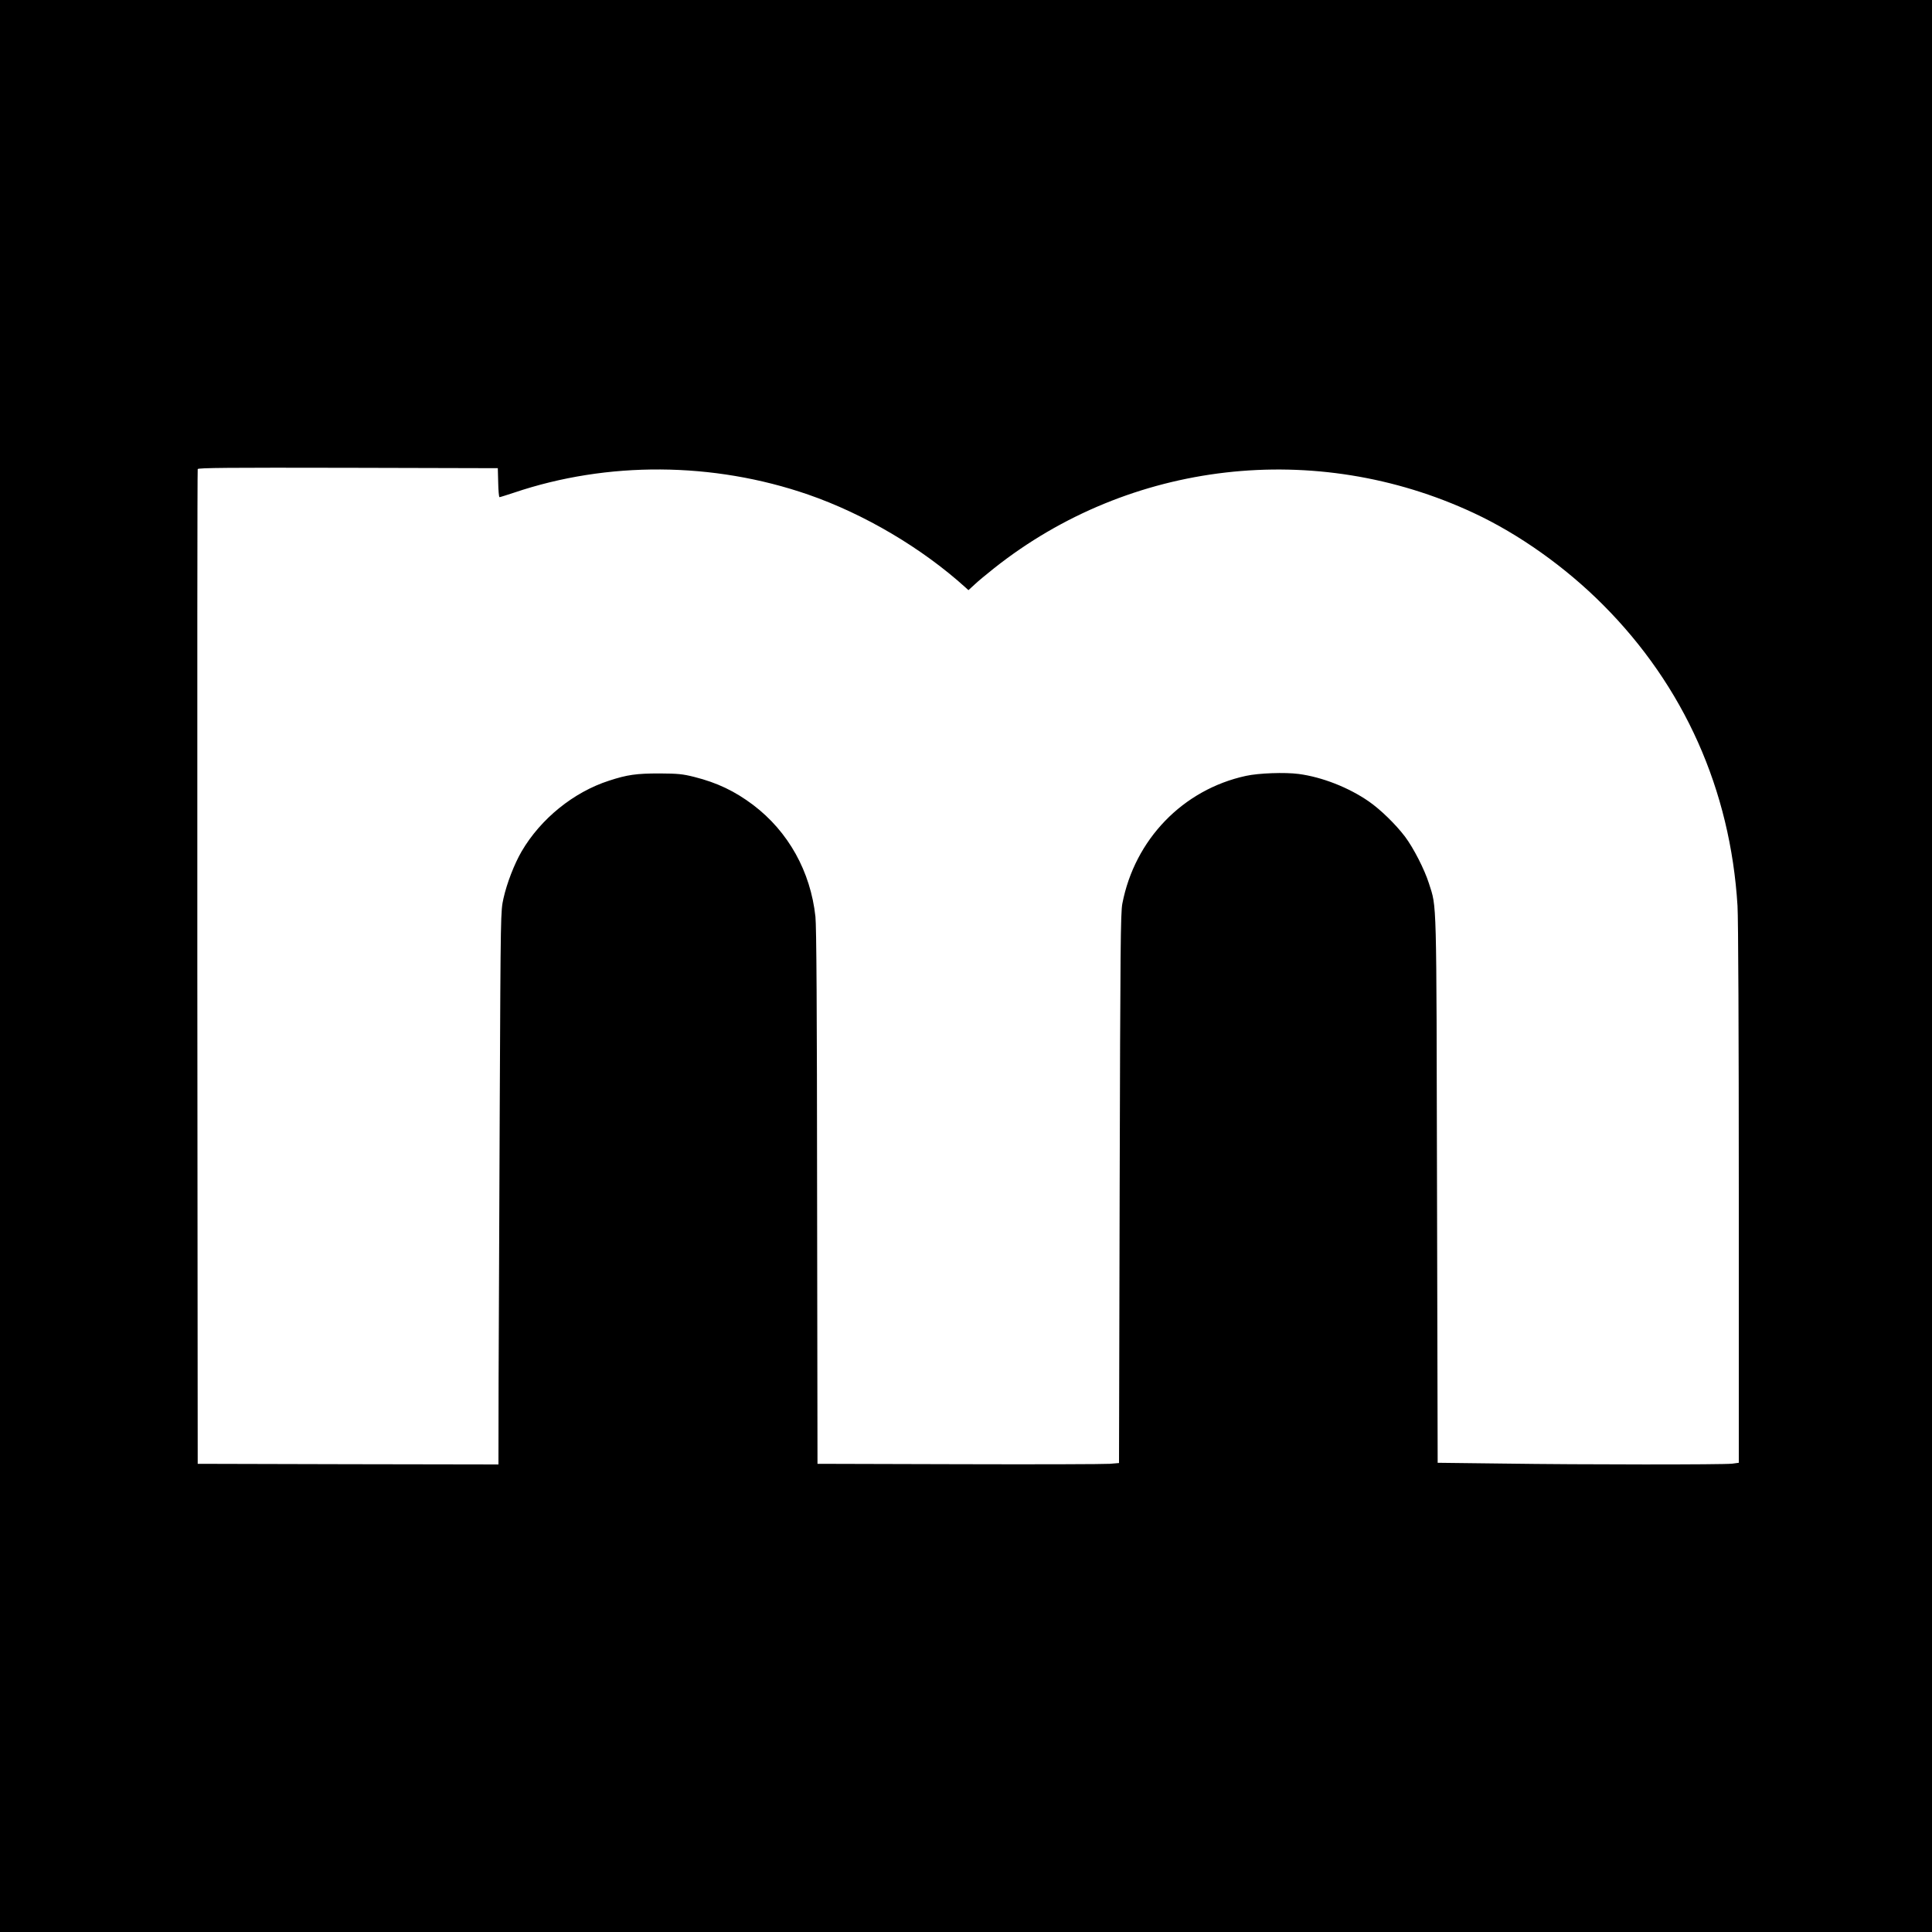
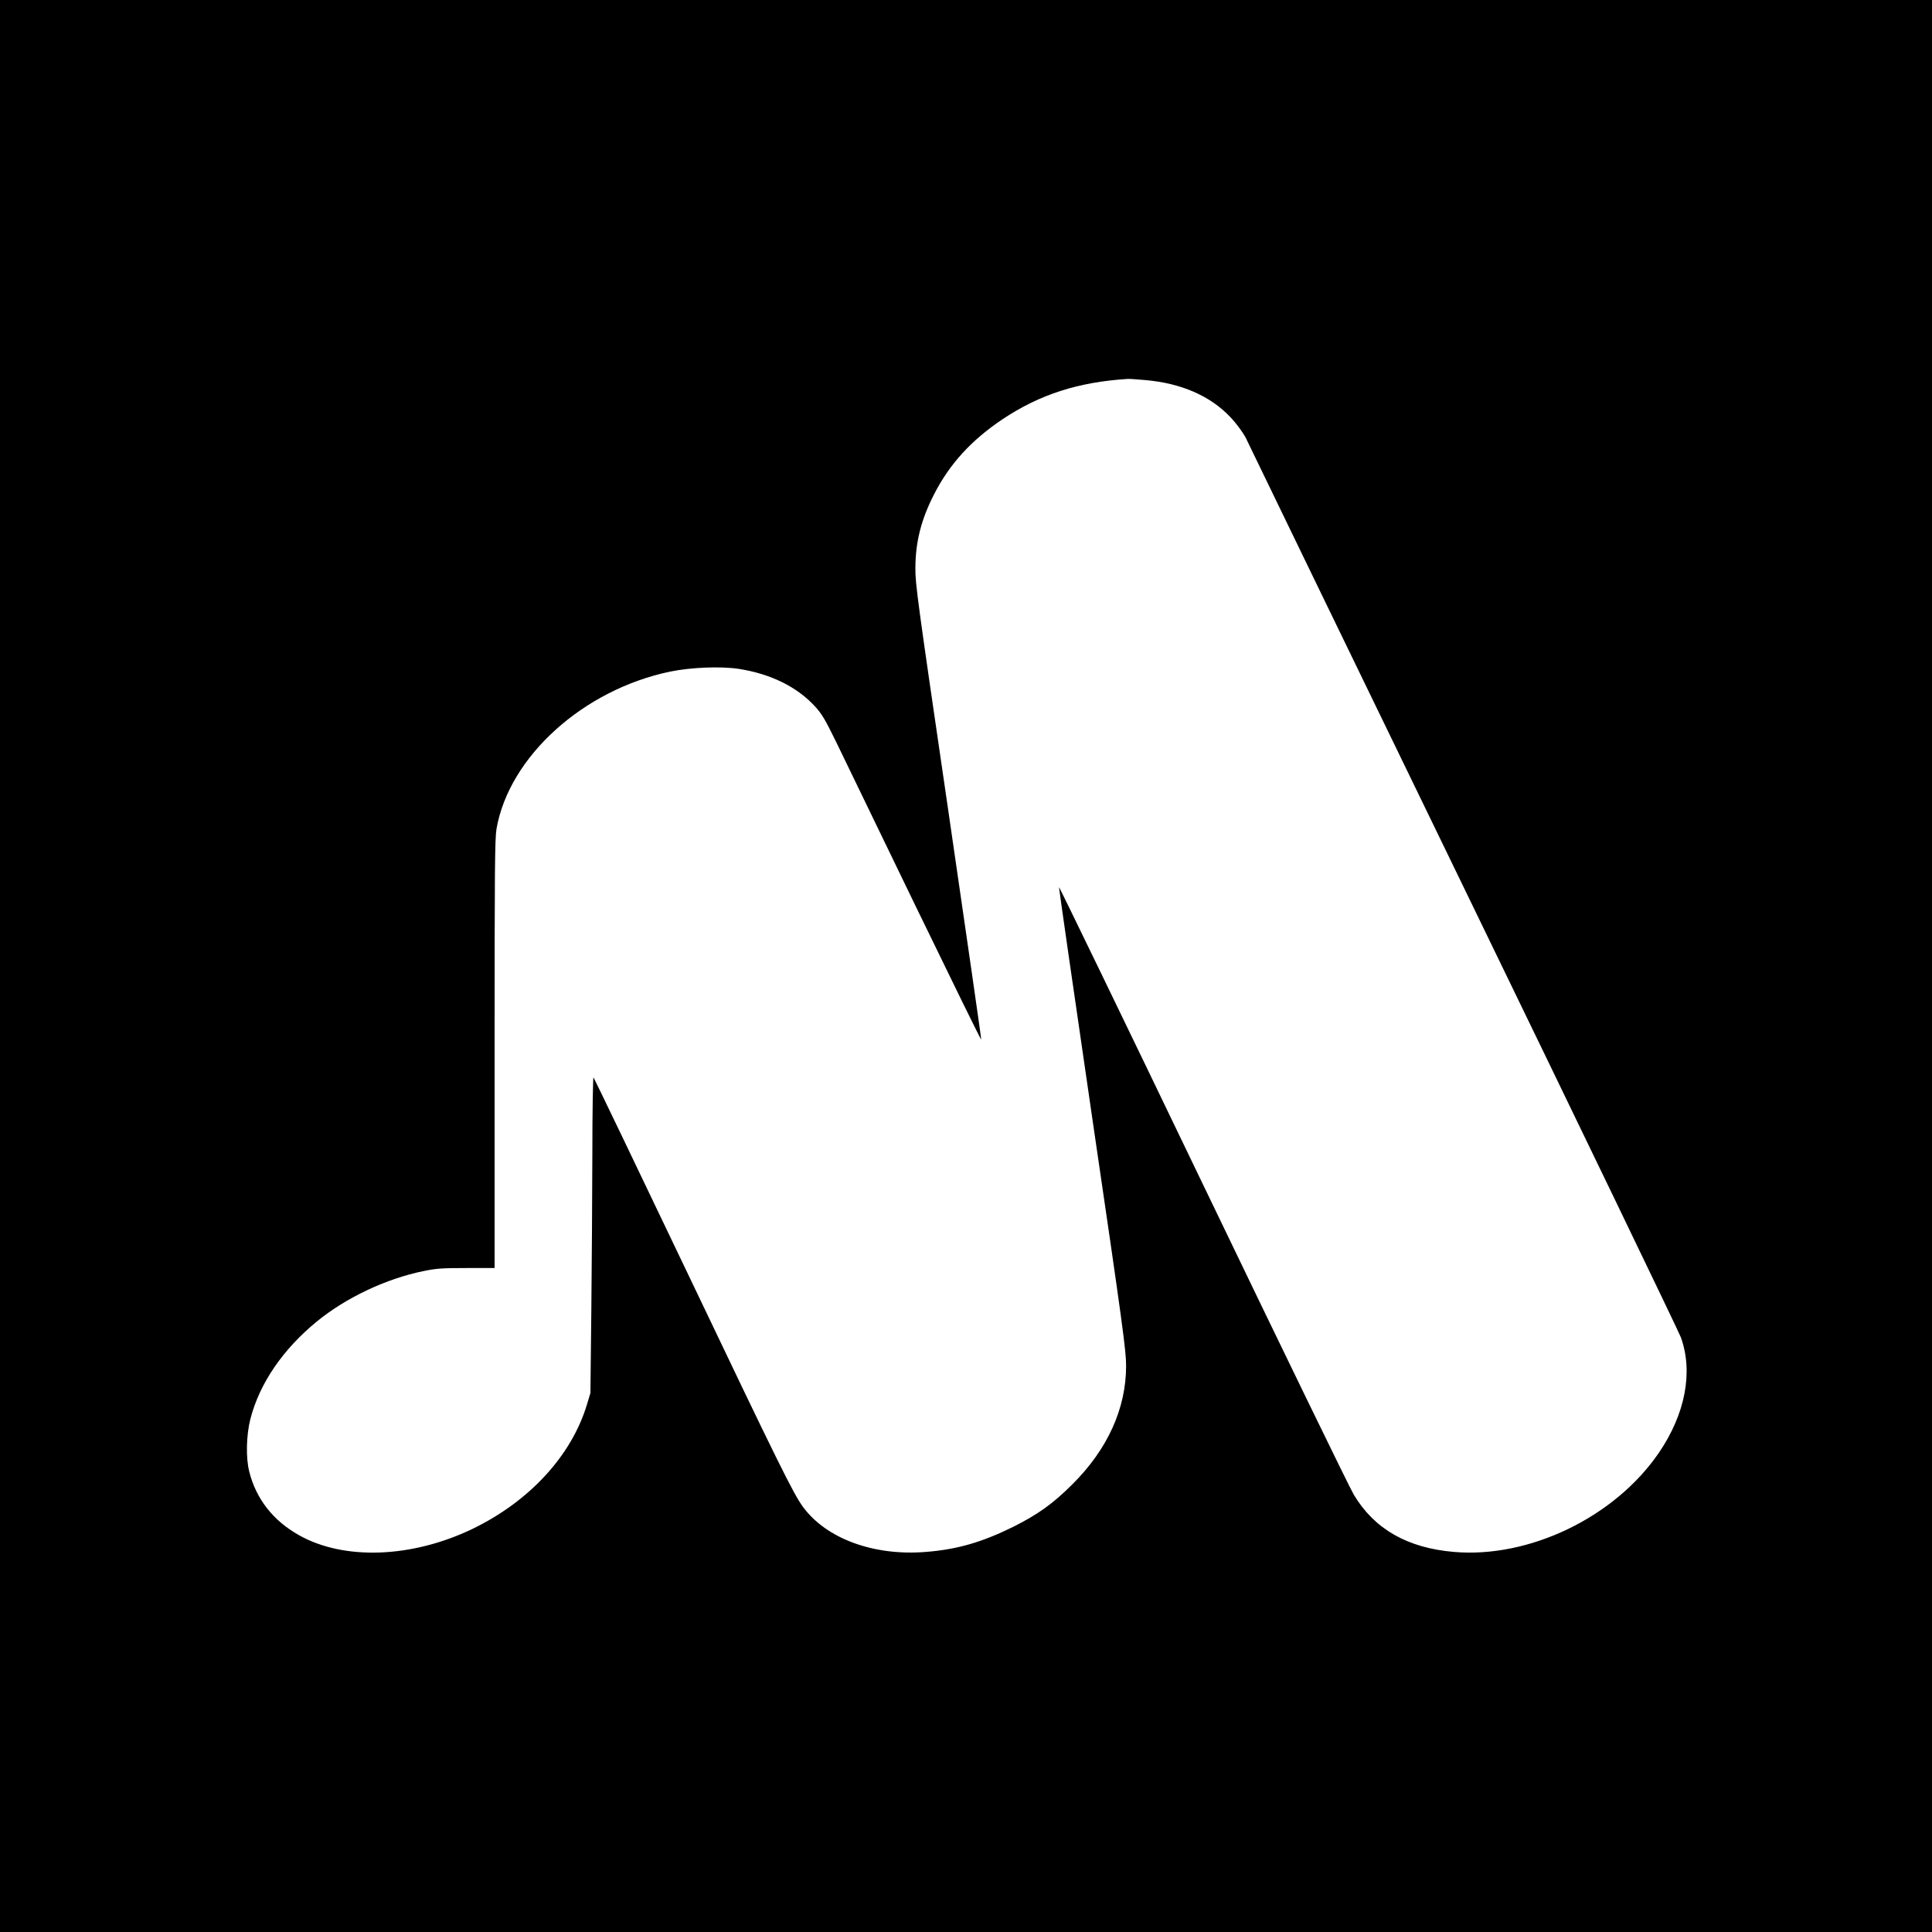
<svg xmlns="http://www.w3.org/2000/svg" version="1.0" width="1500pt" height="1500pt" viewBox="0 0 1500 1500" preserveAspectRatio="xMidYMid meet">
  <g transform="translate(0,1500) scale(0.1,-0.1)" fill="#000000" stroke="none">
-     <path d="M0 7500 l0 -7500 7500 0 7500 0 0 7500 0 7500 -7500 0 -7500 0 0 -7500z m3868 3753 c1 -62 6 -113 10 -113 5 0 55 16 113 35 725 245 1546 240 2284 -15 436 -151 884 -416 1222 -722 l22 -20 48 44 c26 25 95 82 152 127 1055 836 2496 1001 3723 428 352 -164 712 -420 1003 -712 630 -631 990 -1437 1045 -2338 6 -97 10 -998 10 -2243 l0 -2081 -52 -7 c-70 -8 -1150 -8 -1784 1 l-502 6 -5 2116 c-5 2316 -1 2187 -63 2383 -34 107 -119 274 -186 363 -73 96 -190 210 -281 273 -156 108 -362 189 -544 213 -107 14 -310 7 -410 -15 -488 -106 -863 -493 -959 -991 -14 -70 -16 -345 -21 -2212 l-5 -2132 -72 -6 c-39 -3 -566 -5 -1170 -3 l-1099 3 -3 2070 c-1 1476 -5 2101 -13 2178 -38 351 -210 660 -483 867 -142 107 -279 173 -458 218 -92 23 -126 26 -270 27 -179 0 -250 -10 -391 -56 -276 -89 -531 -296 -679 -549 -57 -98 -115 -248 -141 -365 -22 -100 -22 -101 -29 -1605 -4 -828 -8 -1794 -9 -2148 l-1 -642 -1167 2 -1168 3 -3 3855 c-1 2120 0 3861 3 3868 3 10 242 12 1167 10 l1163 -3 3 -112z" />
+     <path d="M0 7500 l0 -7500 7500 0 7500 0 0 7500 0 7500 -7500 0 -7500 0 0 -7500z m8893 4549 c277 -24 502 -122 658 -286 52 -54 117 -145 131 -183 3 -8 756 -1561 1673 -3450 917 -1889 1680 -3471 1696 -3515 96 -270 33 -595 -172 -895 -341 -499 -1005 -820 -1592 -769 -360 31 -616 177 -776 444 -33 55 -561 1141 -1173 2413 -612 1272 -1114 2309 -1116 2304 -1 -5 115 -814 259 -1798 239 -1628 262 -1801 262 -1919 0 -331 -144 -648 -418 -920 -150 -150 -268 -234 -460 -330 -241 -119 -434 -175 -676 -194 -404 -33 -773 102 -955 350 -74 101 -190 335 -891 1804 -399 836 -730 1524 -735 1530 -4 5 -9 -259 -9 -585 -1 -327 -4 -881 -8 -1230 l-7 -635 -27 -90 c-120 -397 -446 -751 -888 -965 -472 -227 -998 -246 -1348 -49 -201 113 -333 282 -386 494 -27 107 -23 283 9 408 71 276 252 541 516 757 226 185 539 333 831 392 98 20 144 23 332 23 l217 0 0 1661 c0 1451 2 1673 15 1750 98 559 672 1079 1349 1220 162 33 390 42 531 21 250 -39 454 -140 595 -294 52 -58 77 -100 164 -278 56 -115 331 -684 611 -1262 281 -579 511 -1049 513 -1044 2 5 -113 800 -254 1767 -240 1639 -258 1768 -257 1894 1 204 45 377 145 572 121 237 290 421 533 584 287 191 587 288 970 312 11 1 73 -3 138 -9z" />
  </g>
</svg>
